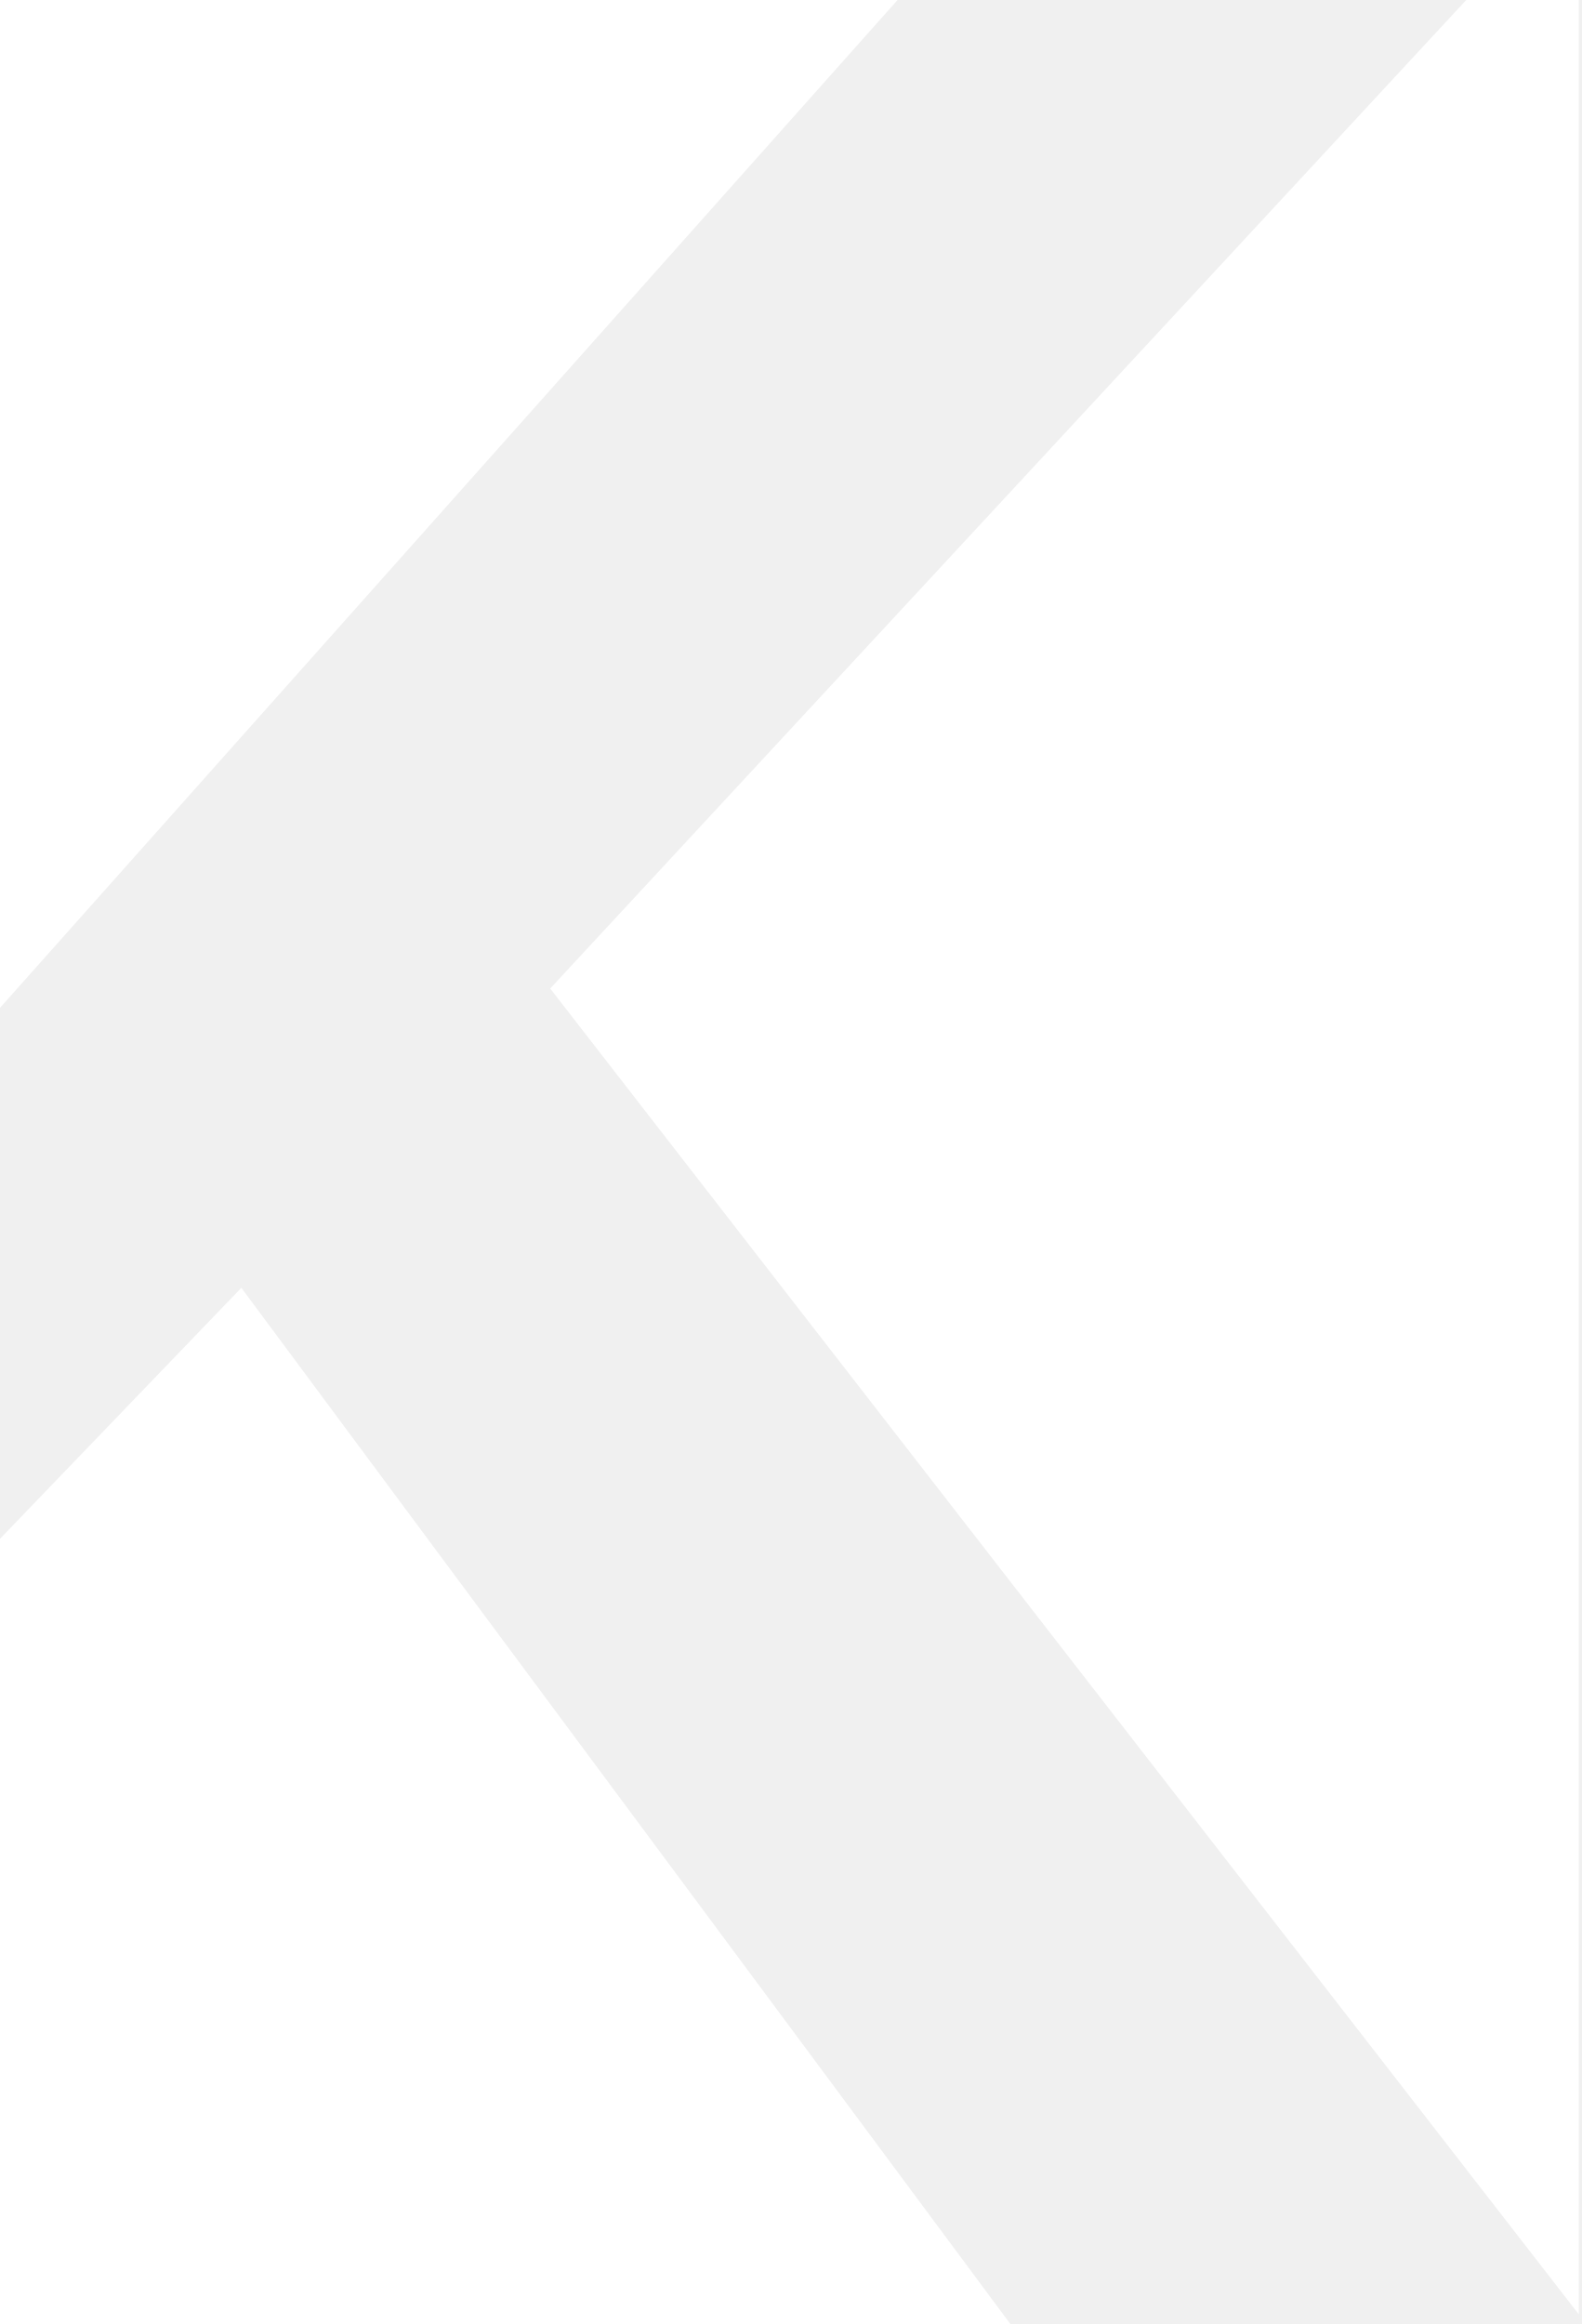
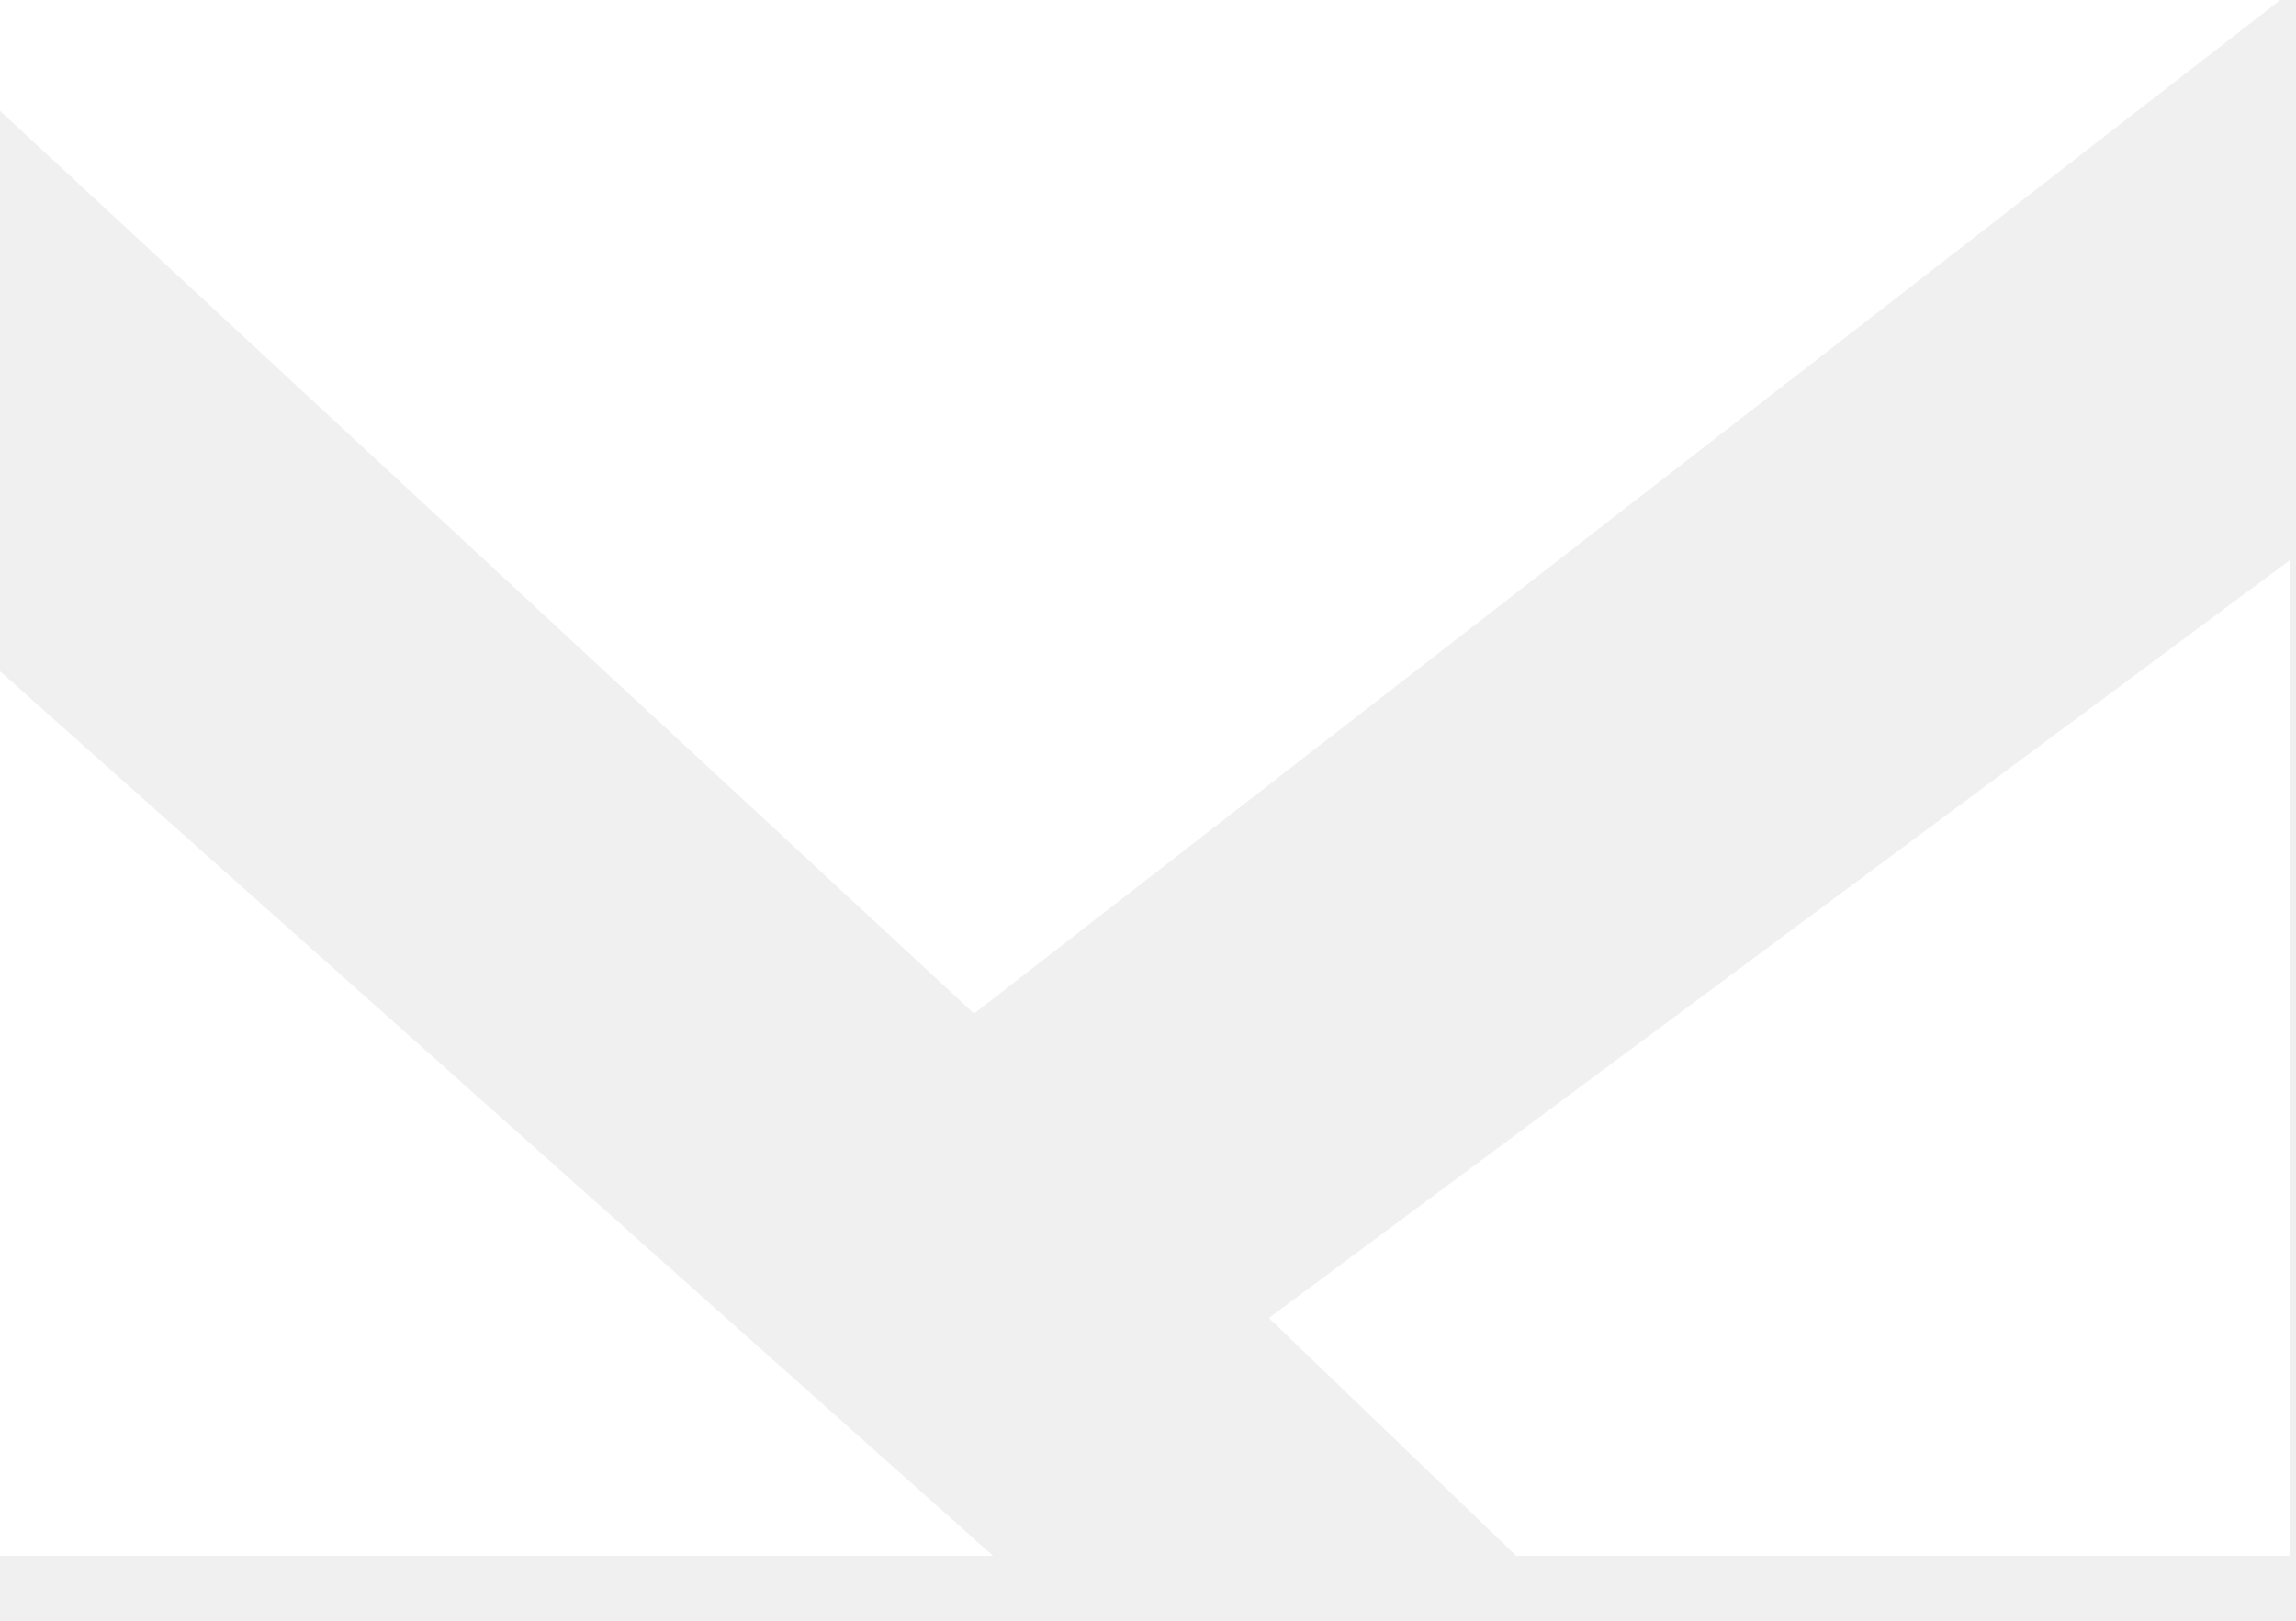
- <svg xmlns="http://www.w3.org/2000/svg" width="49" height="72" viewBox="0 0 49 72" fill="none">
-   <path d="M31.305 72H0V47.674L7.478 39.898L31.305 72ZM48.918 71.7L17.048 30.626L45.431 0H48.918V71.7ZM0 31.224V0H27.81L0 31.224Z" fill="white" />
+ <svg xmlns="http://www.w3.org/2000/svg" width="34" height="24" viewBox="0 0 34 24" fill="none">
+   <path d="M33.909 8.295L33.909 23.038L22.452 23.038L18.79 19.517L33.909 8.295ZM33.767 -1.47599e-06L14.424 15.009L-9.3527e-07 1.642L-1.00703e-06 0L33.767 -1.47599e-06ZM14.705 23.038L0 23.038L-5.72517e-07 9.94L14.705 23.038Z" fill="white" />
</svg>
